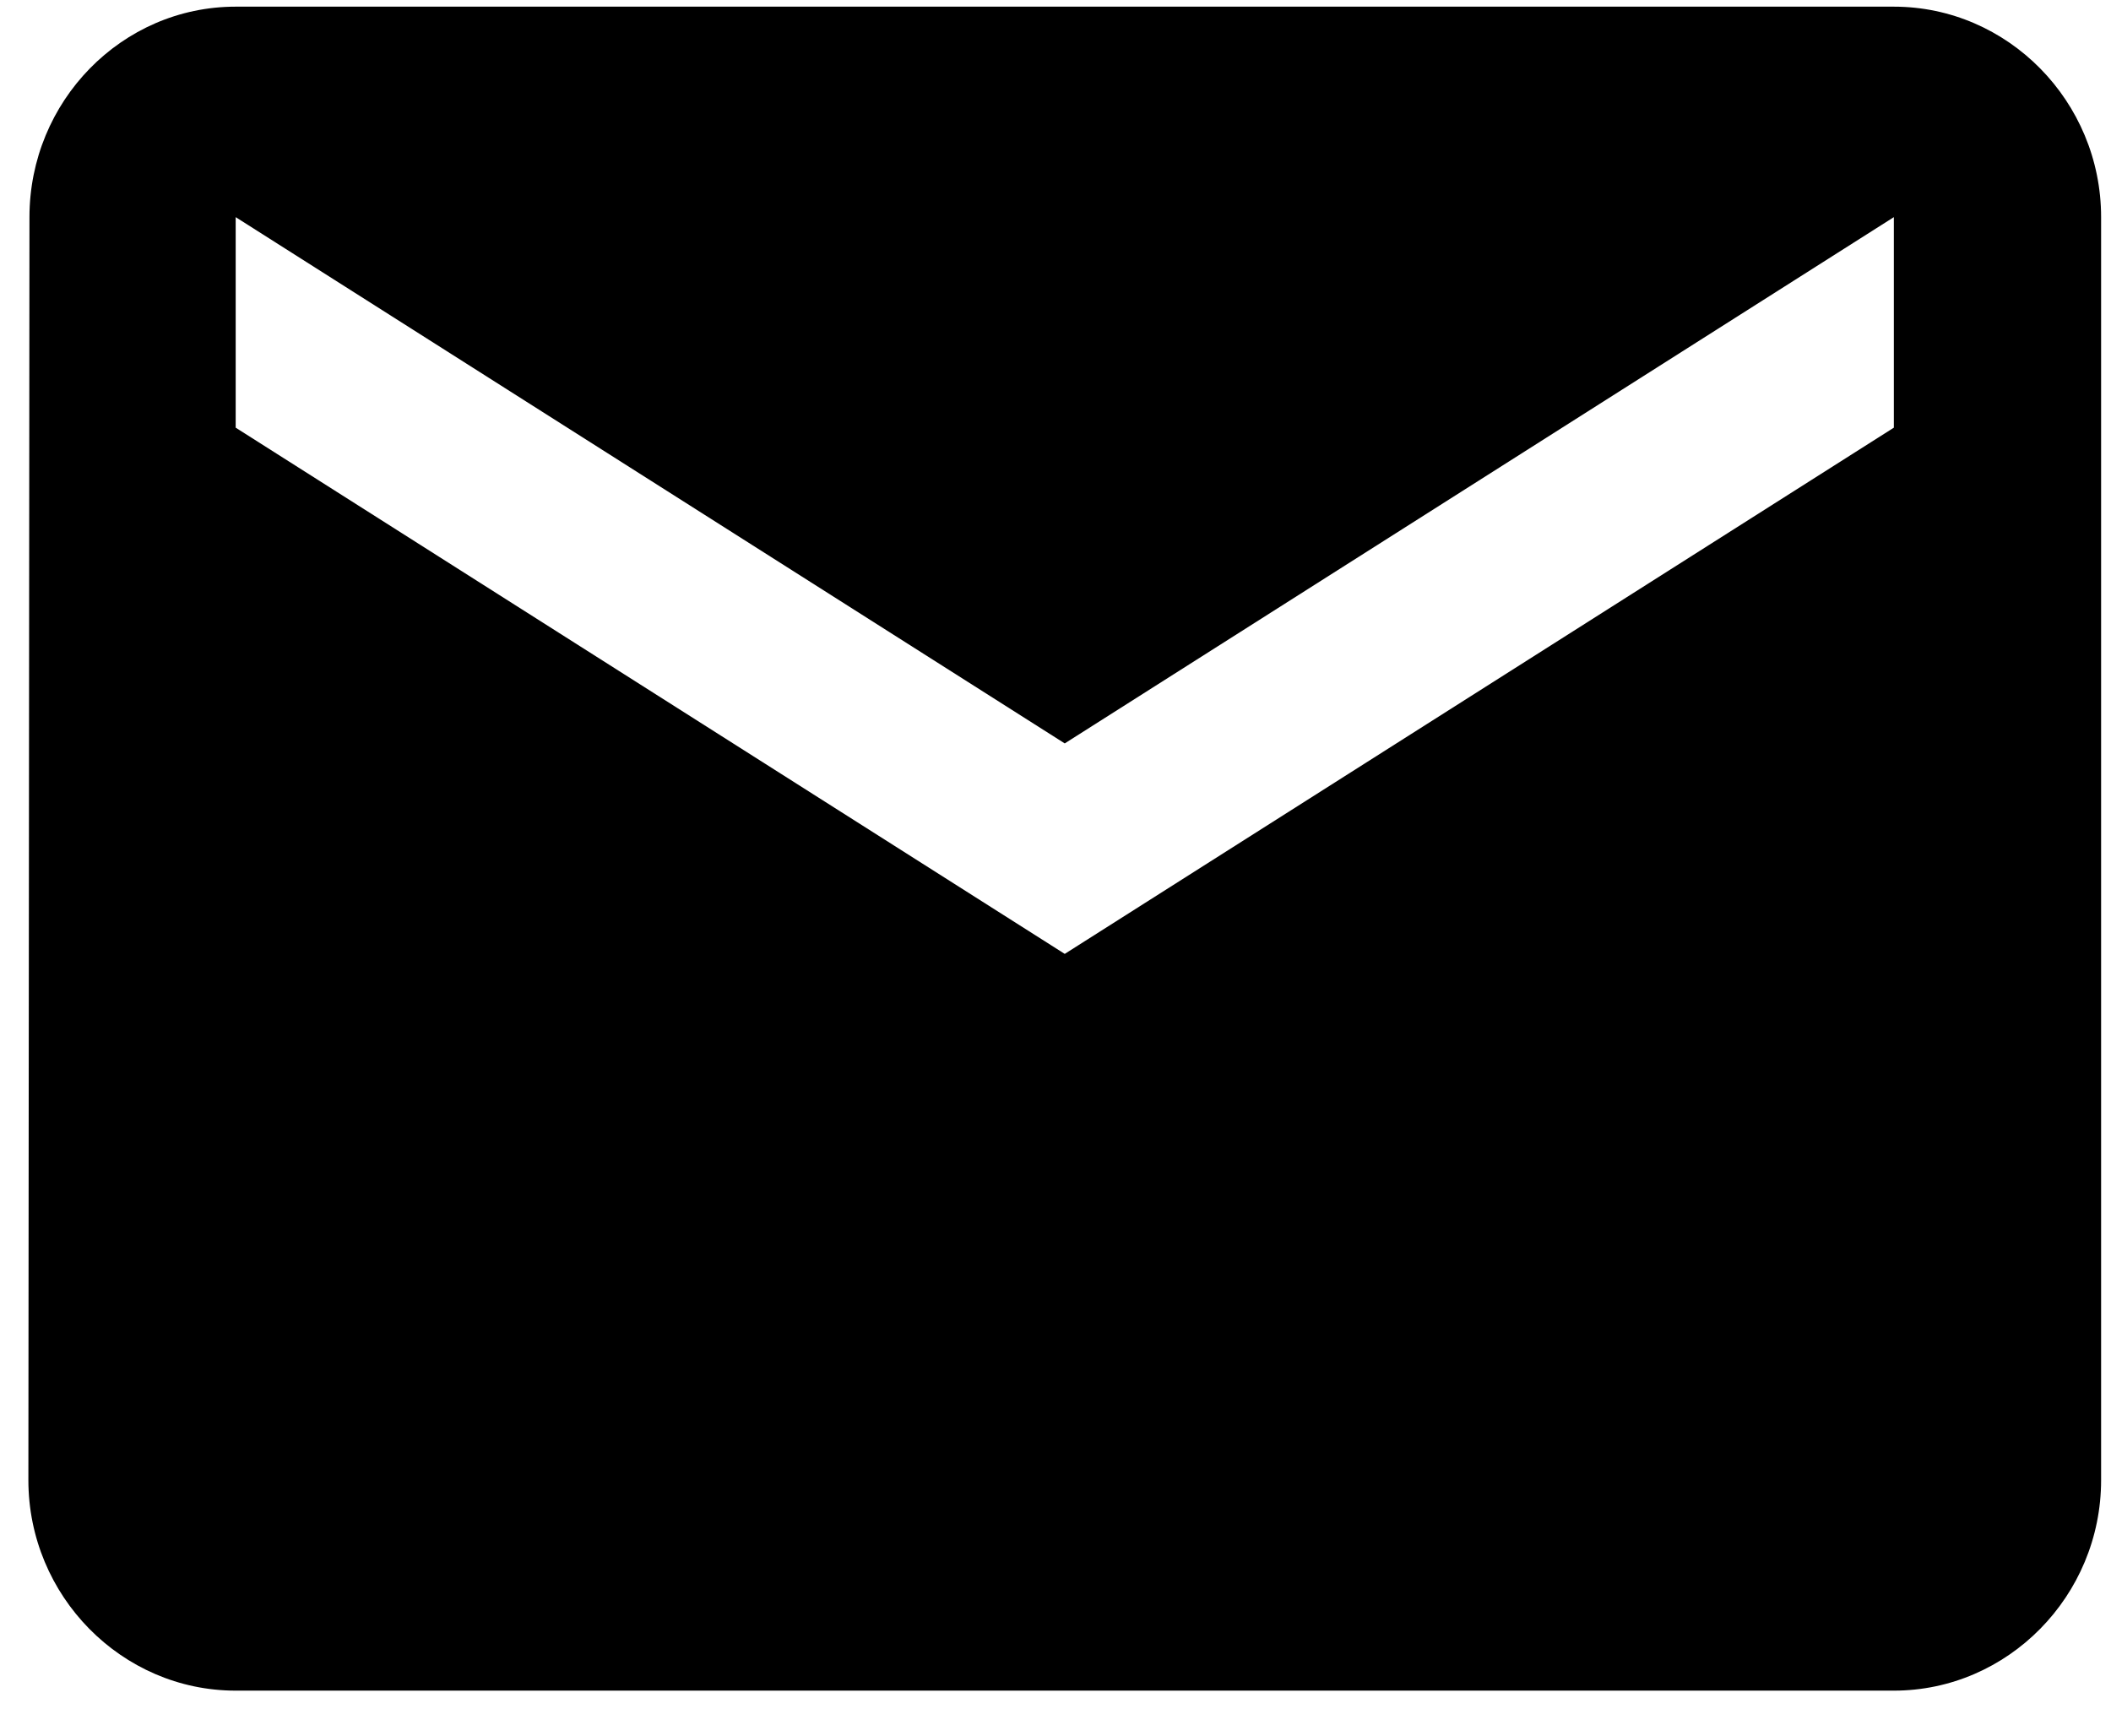
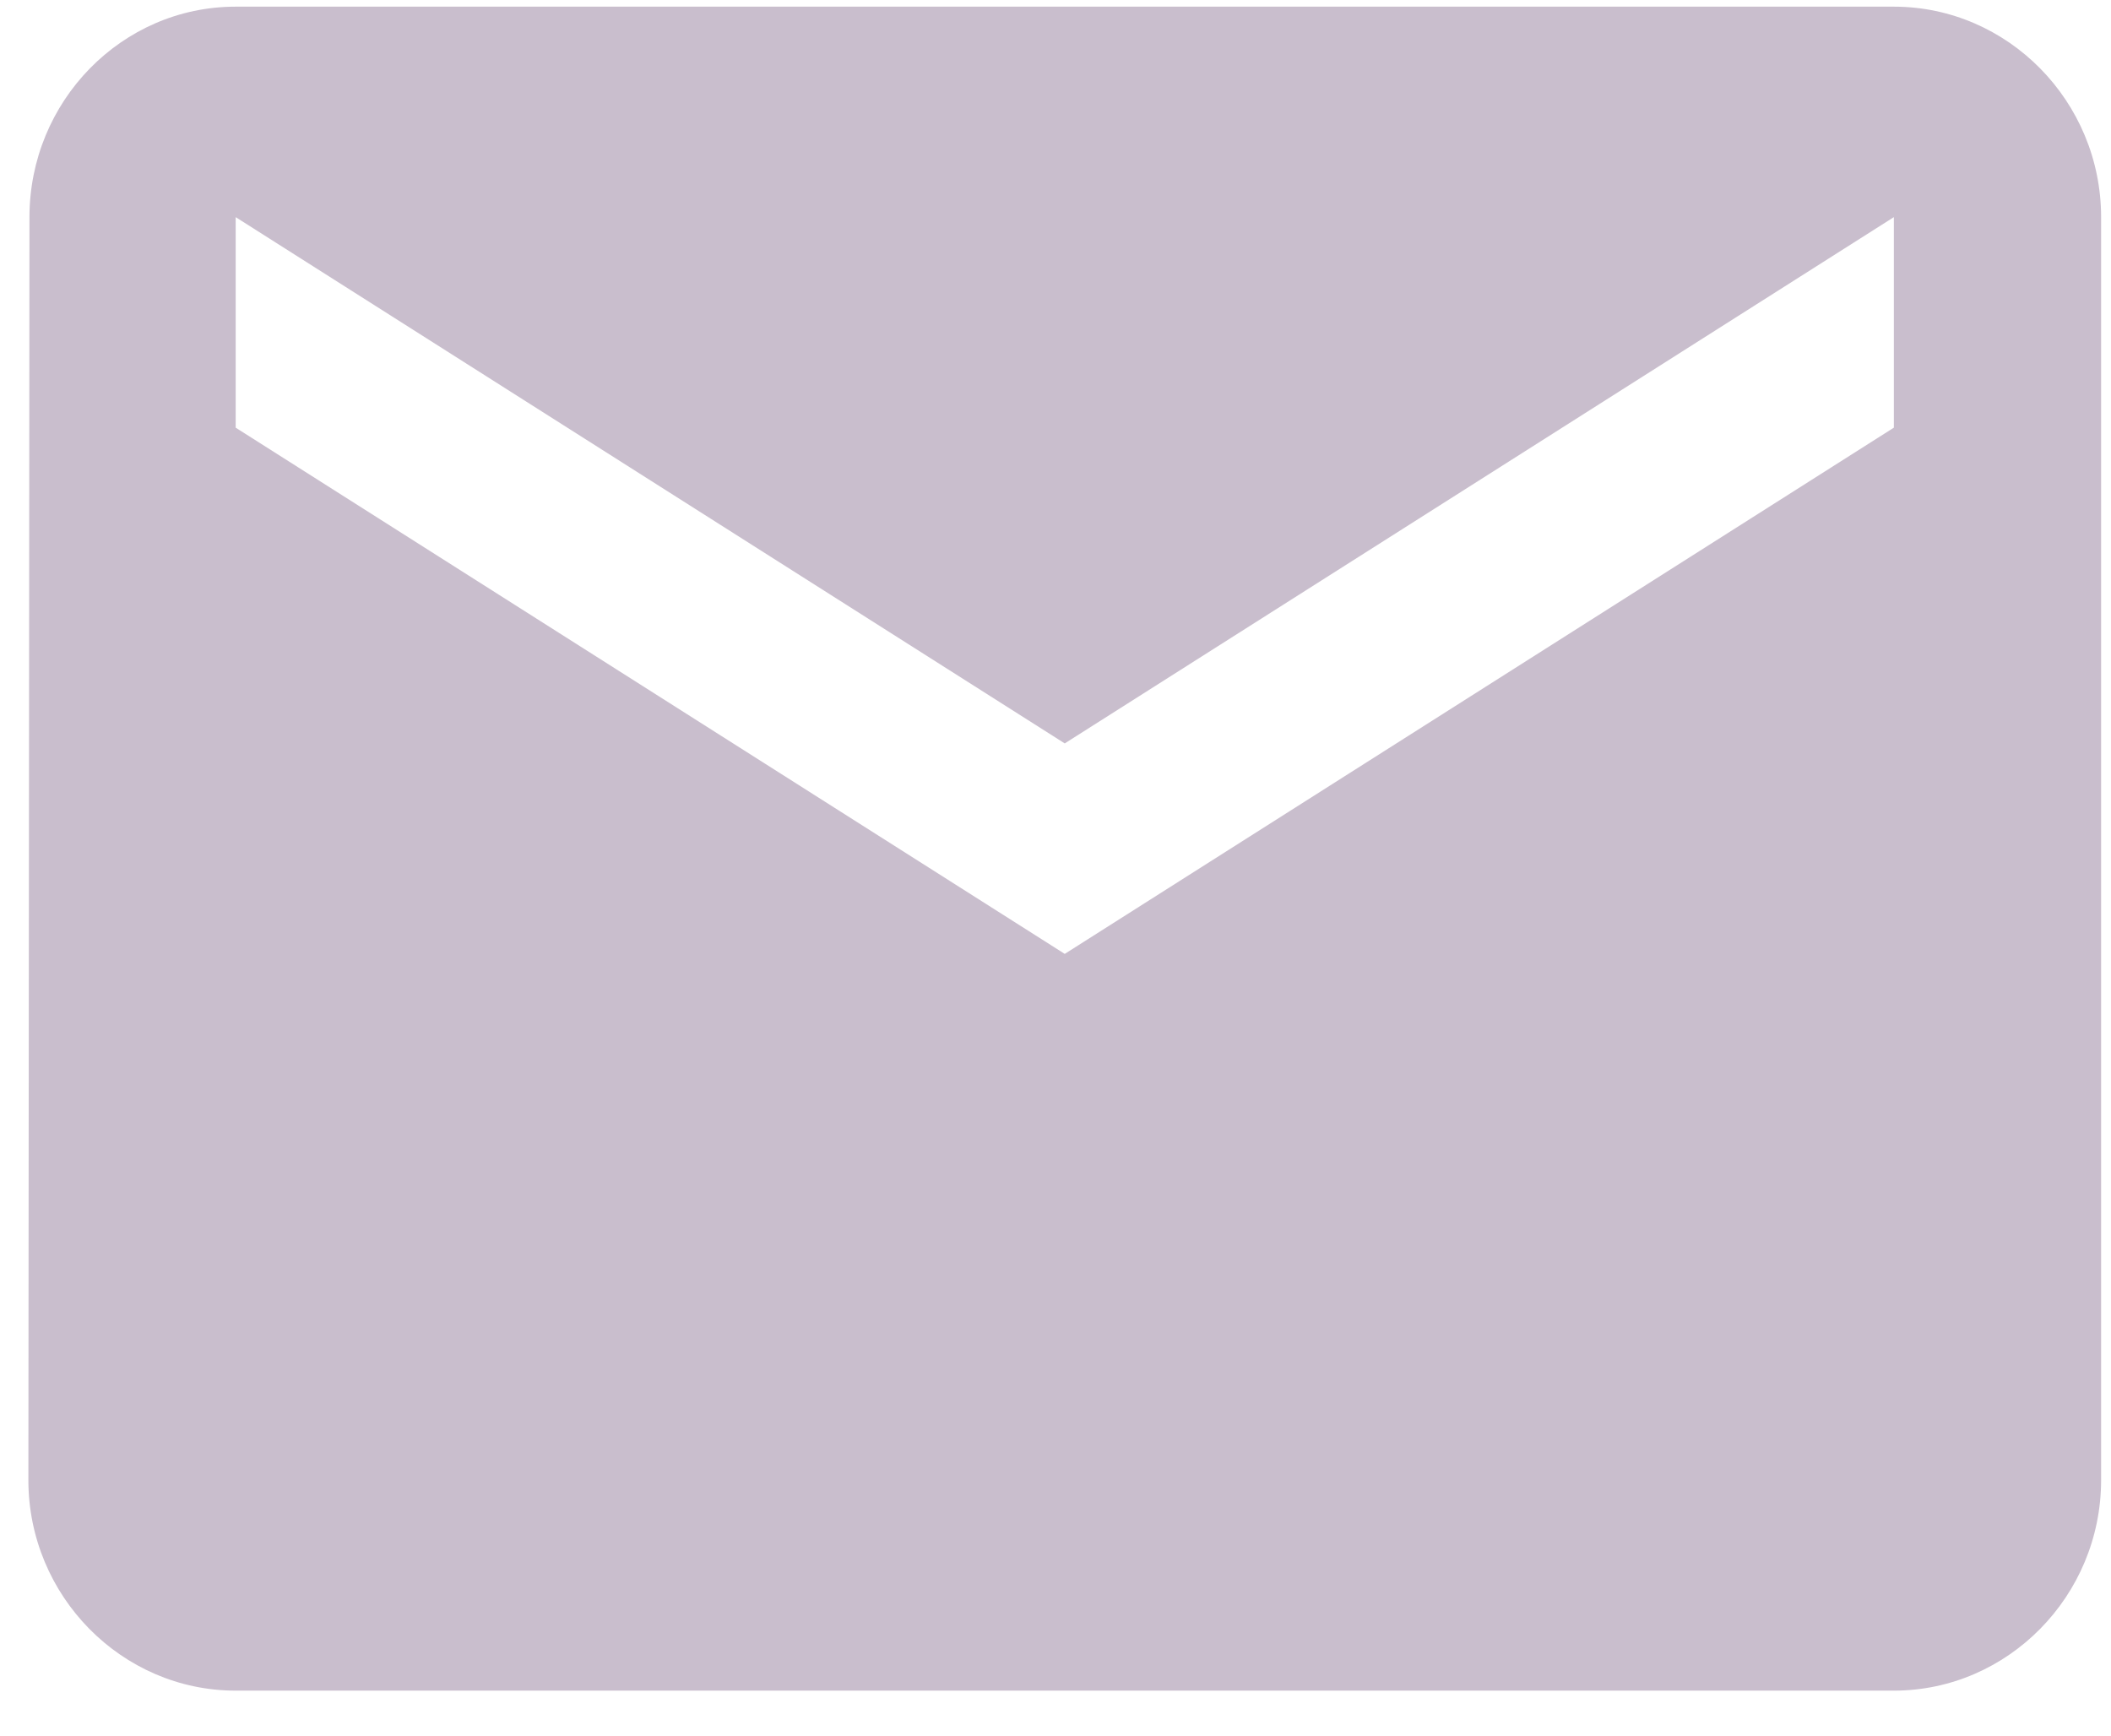
- <svg xmlns="http://www.w3.org/2000/svg" width="45" height="37" viewBox="0 0 45 37" fill="currentColor">
+ <svg xmlns="http://www.w3.org/2000/svg" width="45" height="37" viewBox="0 0 45 37" fill="#c9becd">
  <path d="M40.371 0.142H5.024C2.594 0.142 0.628 2.161 0.628 4.629L0.605 31.554C0.605 34.022 2.594 36.041 5.024 36.041H40.371C42.801 36.041 44.789 34.022 44.789 31.554V4.629C44.789 2.161 42.801 0.142 40.371 0.142ZM40.371 9.117L22.697 20.335L5.024 9.117V4.629L22.697 15.848L40.371 4.629V9.117Z" />
</svg>
